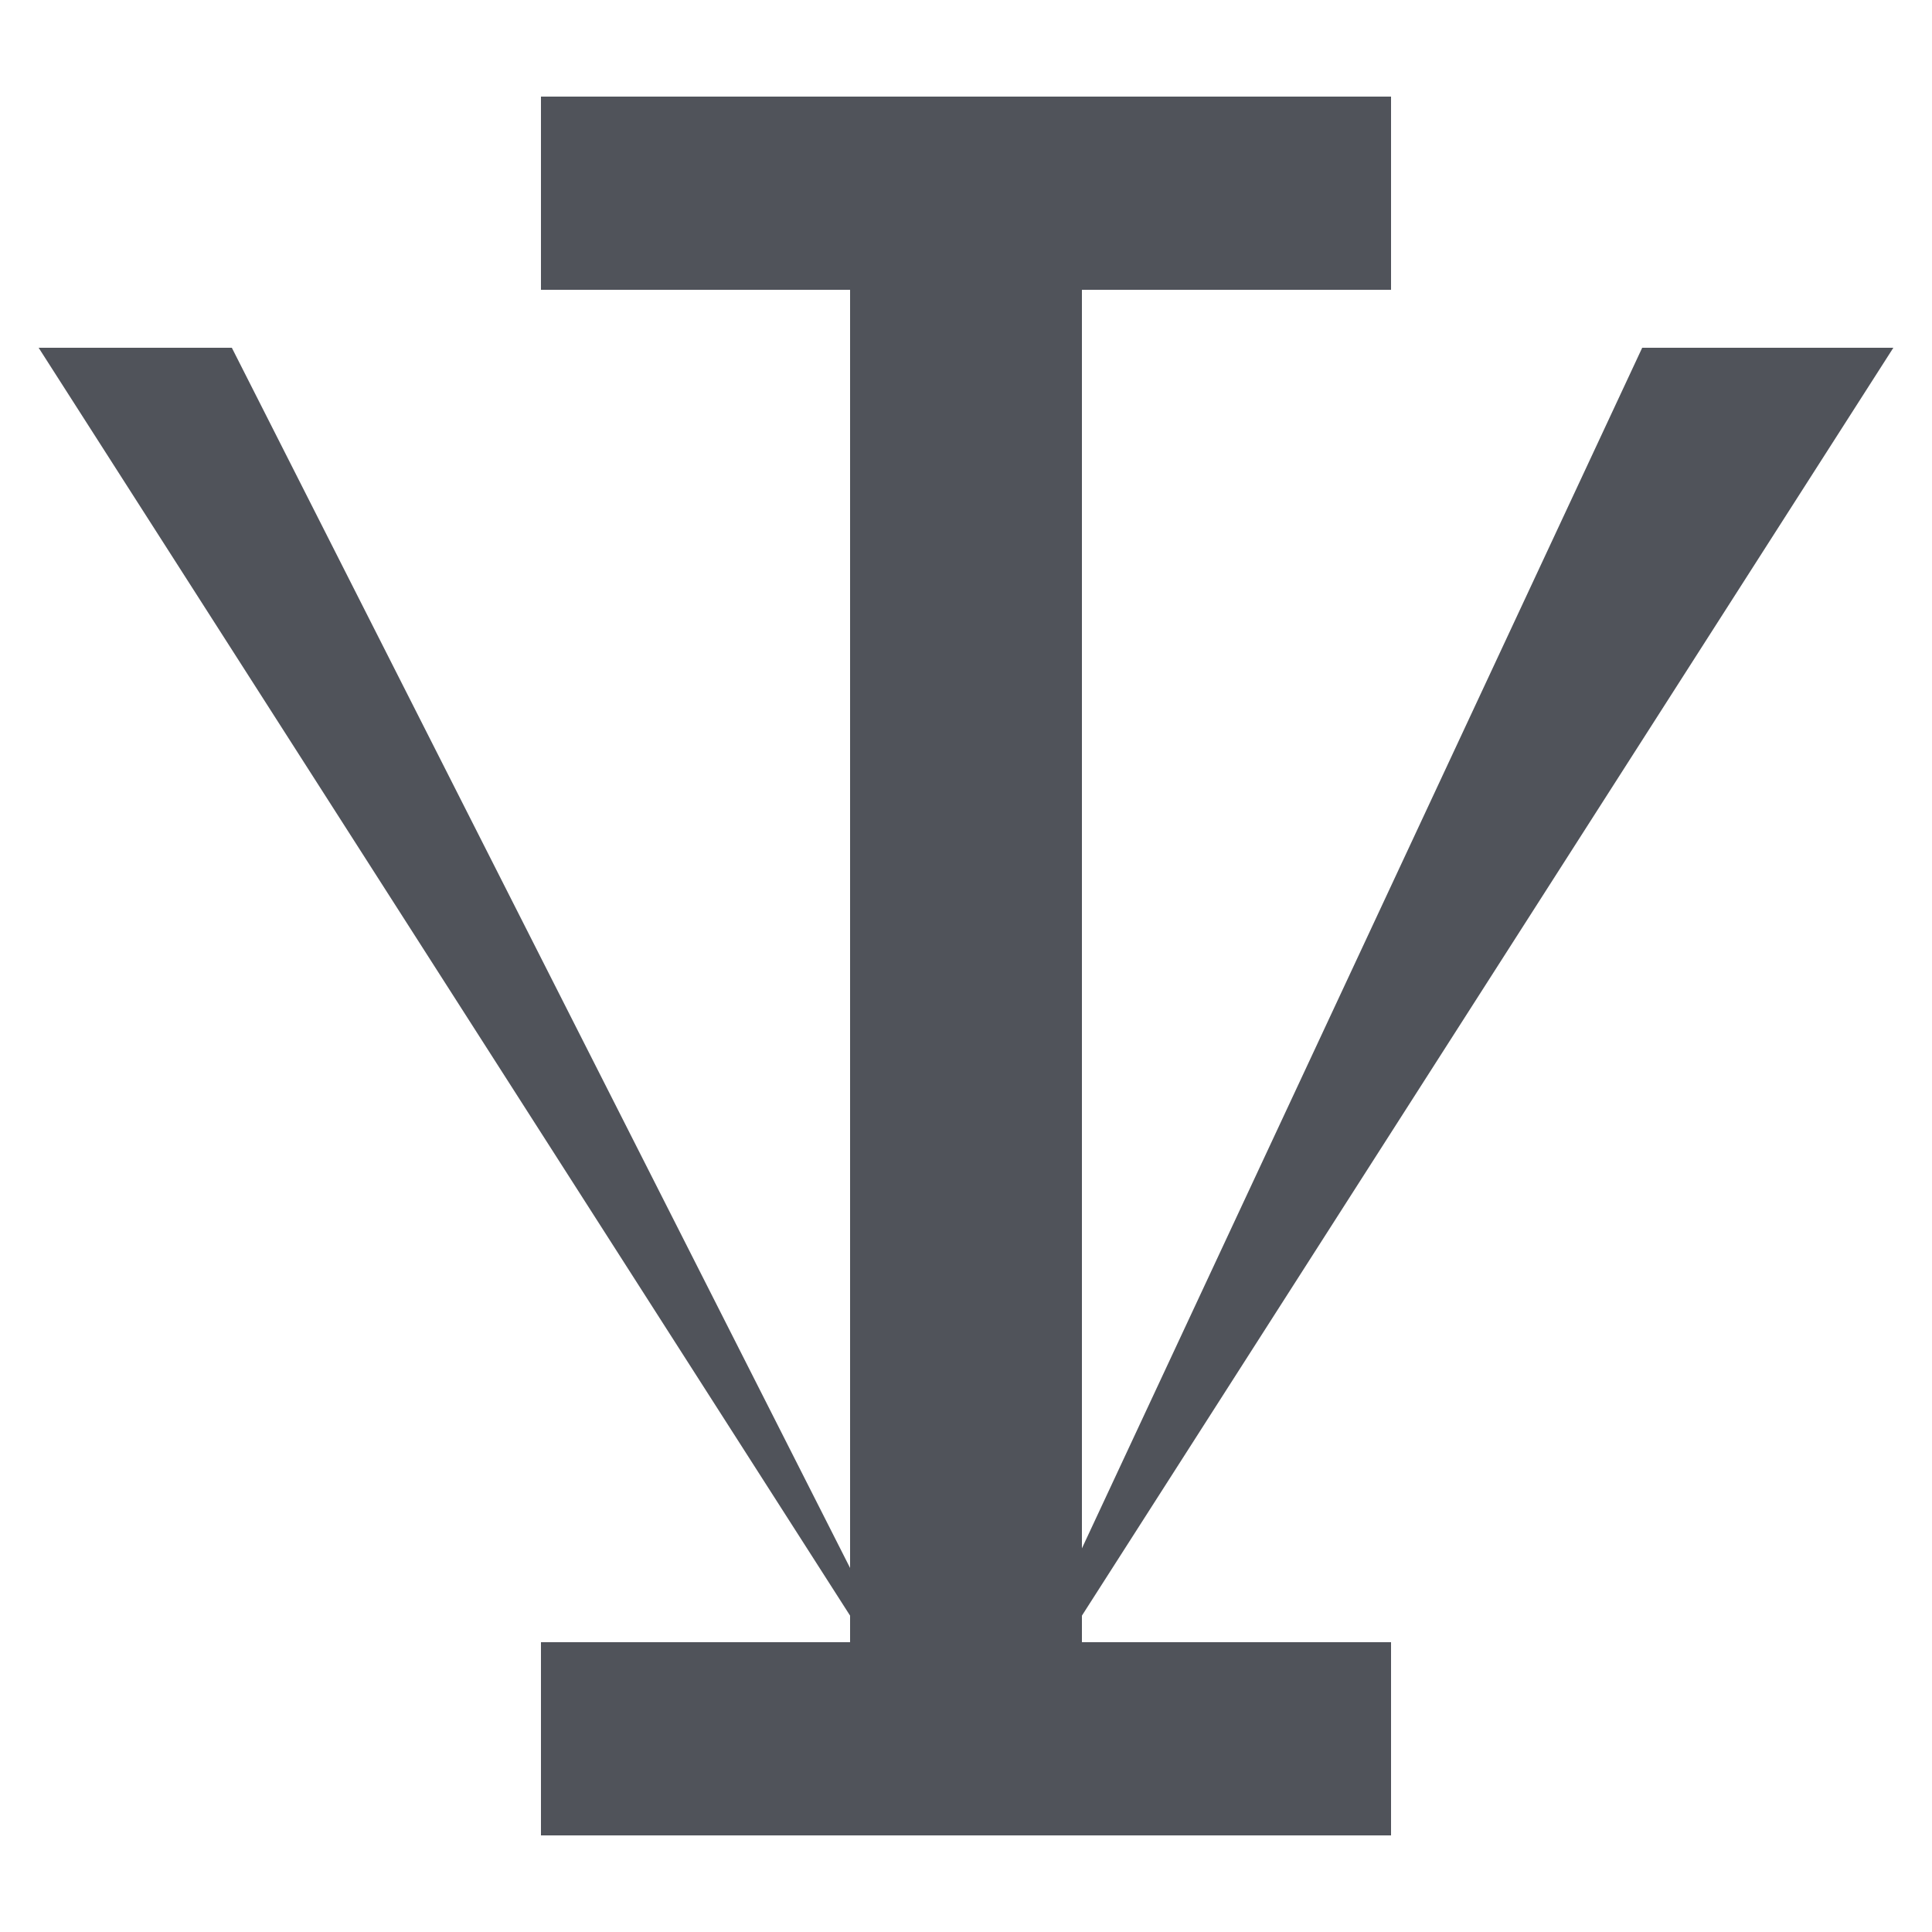
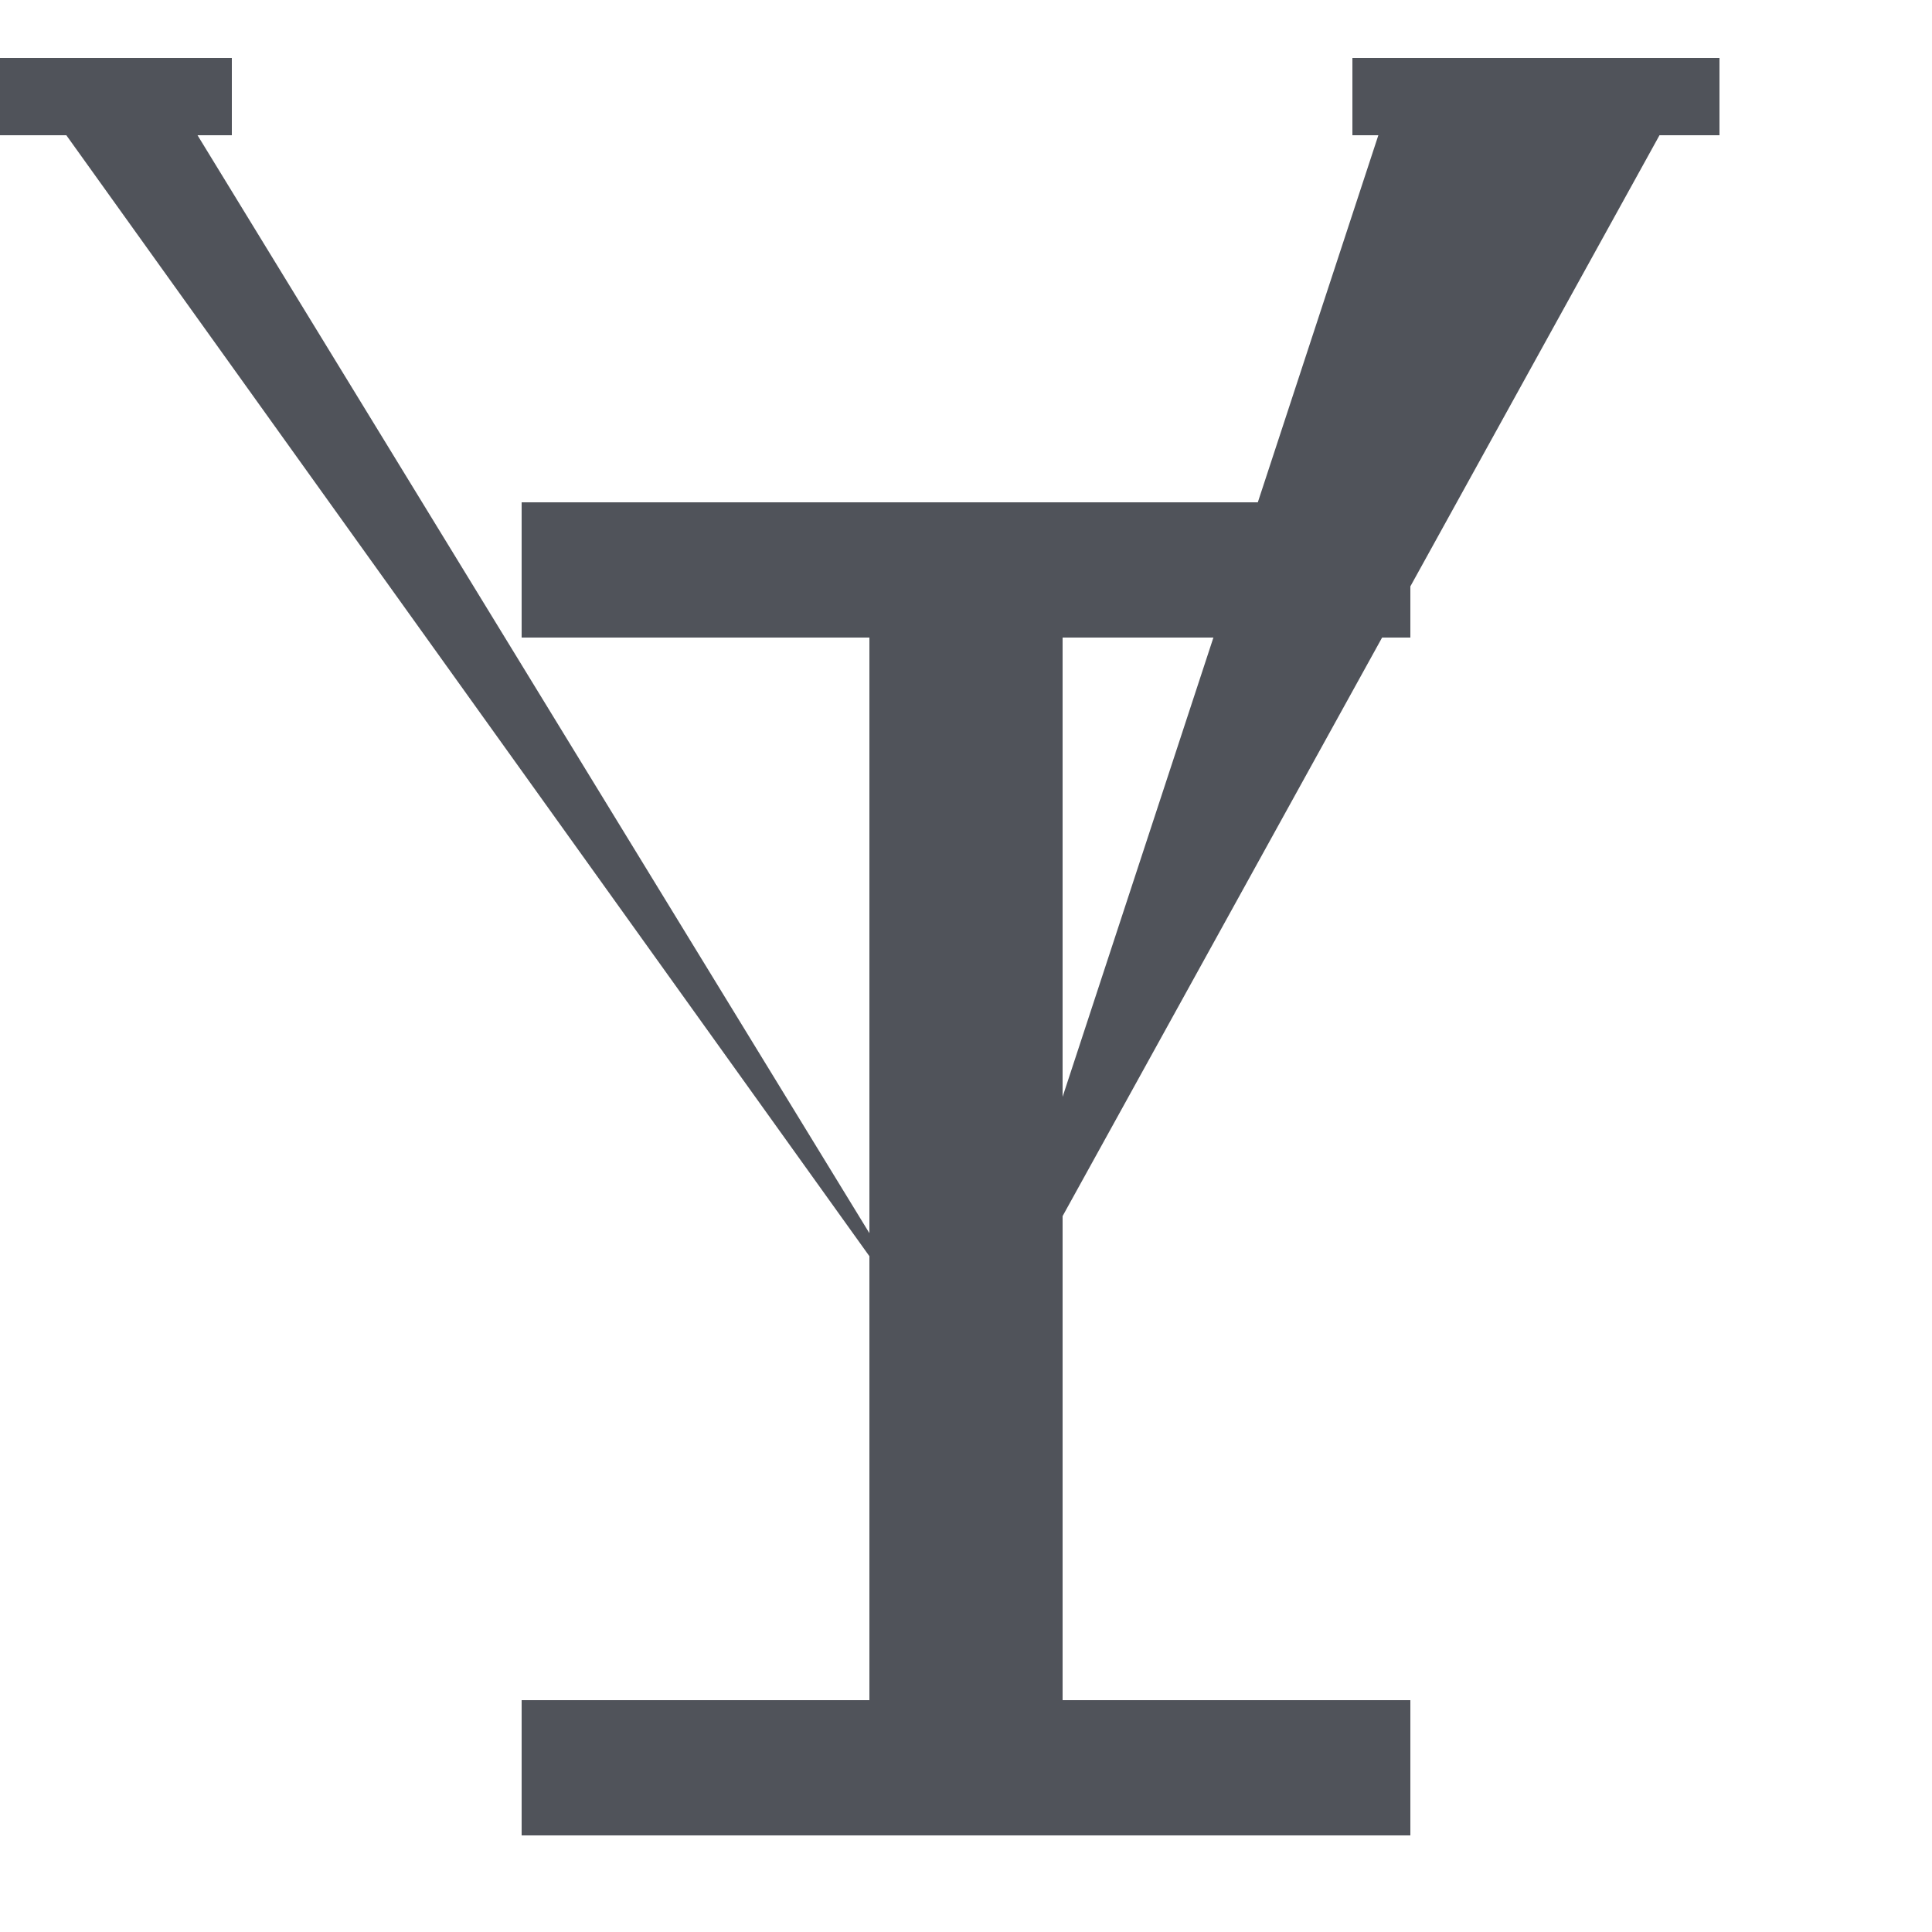
<svg xmlns="http://www.w3.org/2000/svg" viewBox="0 0 100 100">
-   <polygon fill="#50535a" points="85,18 98,18 50,93" />
-   <rect fill="#50535a" x="44" y="5" width="12" height="88" />
-   <rect fill="#50535a" x="28" y="5" width="44" height="10" />
-   <rect fill="#50535a" x="28" y="85" width="44" height="10" />
-   <polygon fill="#50535a" points="2,18 12,18 50,93" />
+   <rect fill="#50535a" x="70" y="3" width="19" height="4" />
+   <polygon fill="#50535a" points="72,5 87,5 50,72" />
+   <rect fill="#50535a" x="27" y="26" width="46" height="7" />
+   <rect fill="#50535a" x="45" y="26" width="10" height="69" />
+   <rect fill="#50535a" x="27" y="88" width="46" height="7" />
+   <polygon fill="#50535a" points="2,5 9,5 50,72" />
+   <rect fill="#50535a" x="0" y="3" width="12" height="4" />
</svg>
